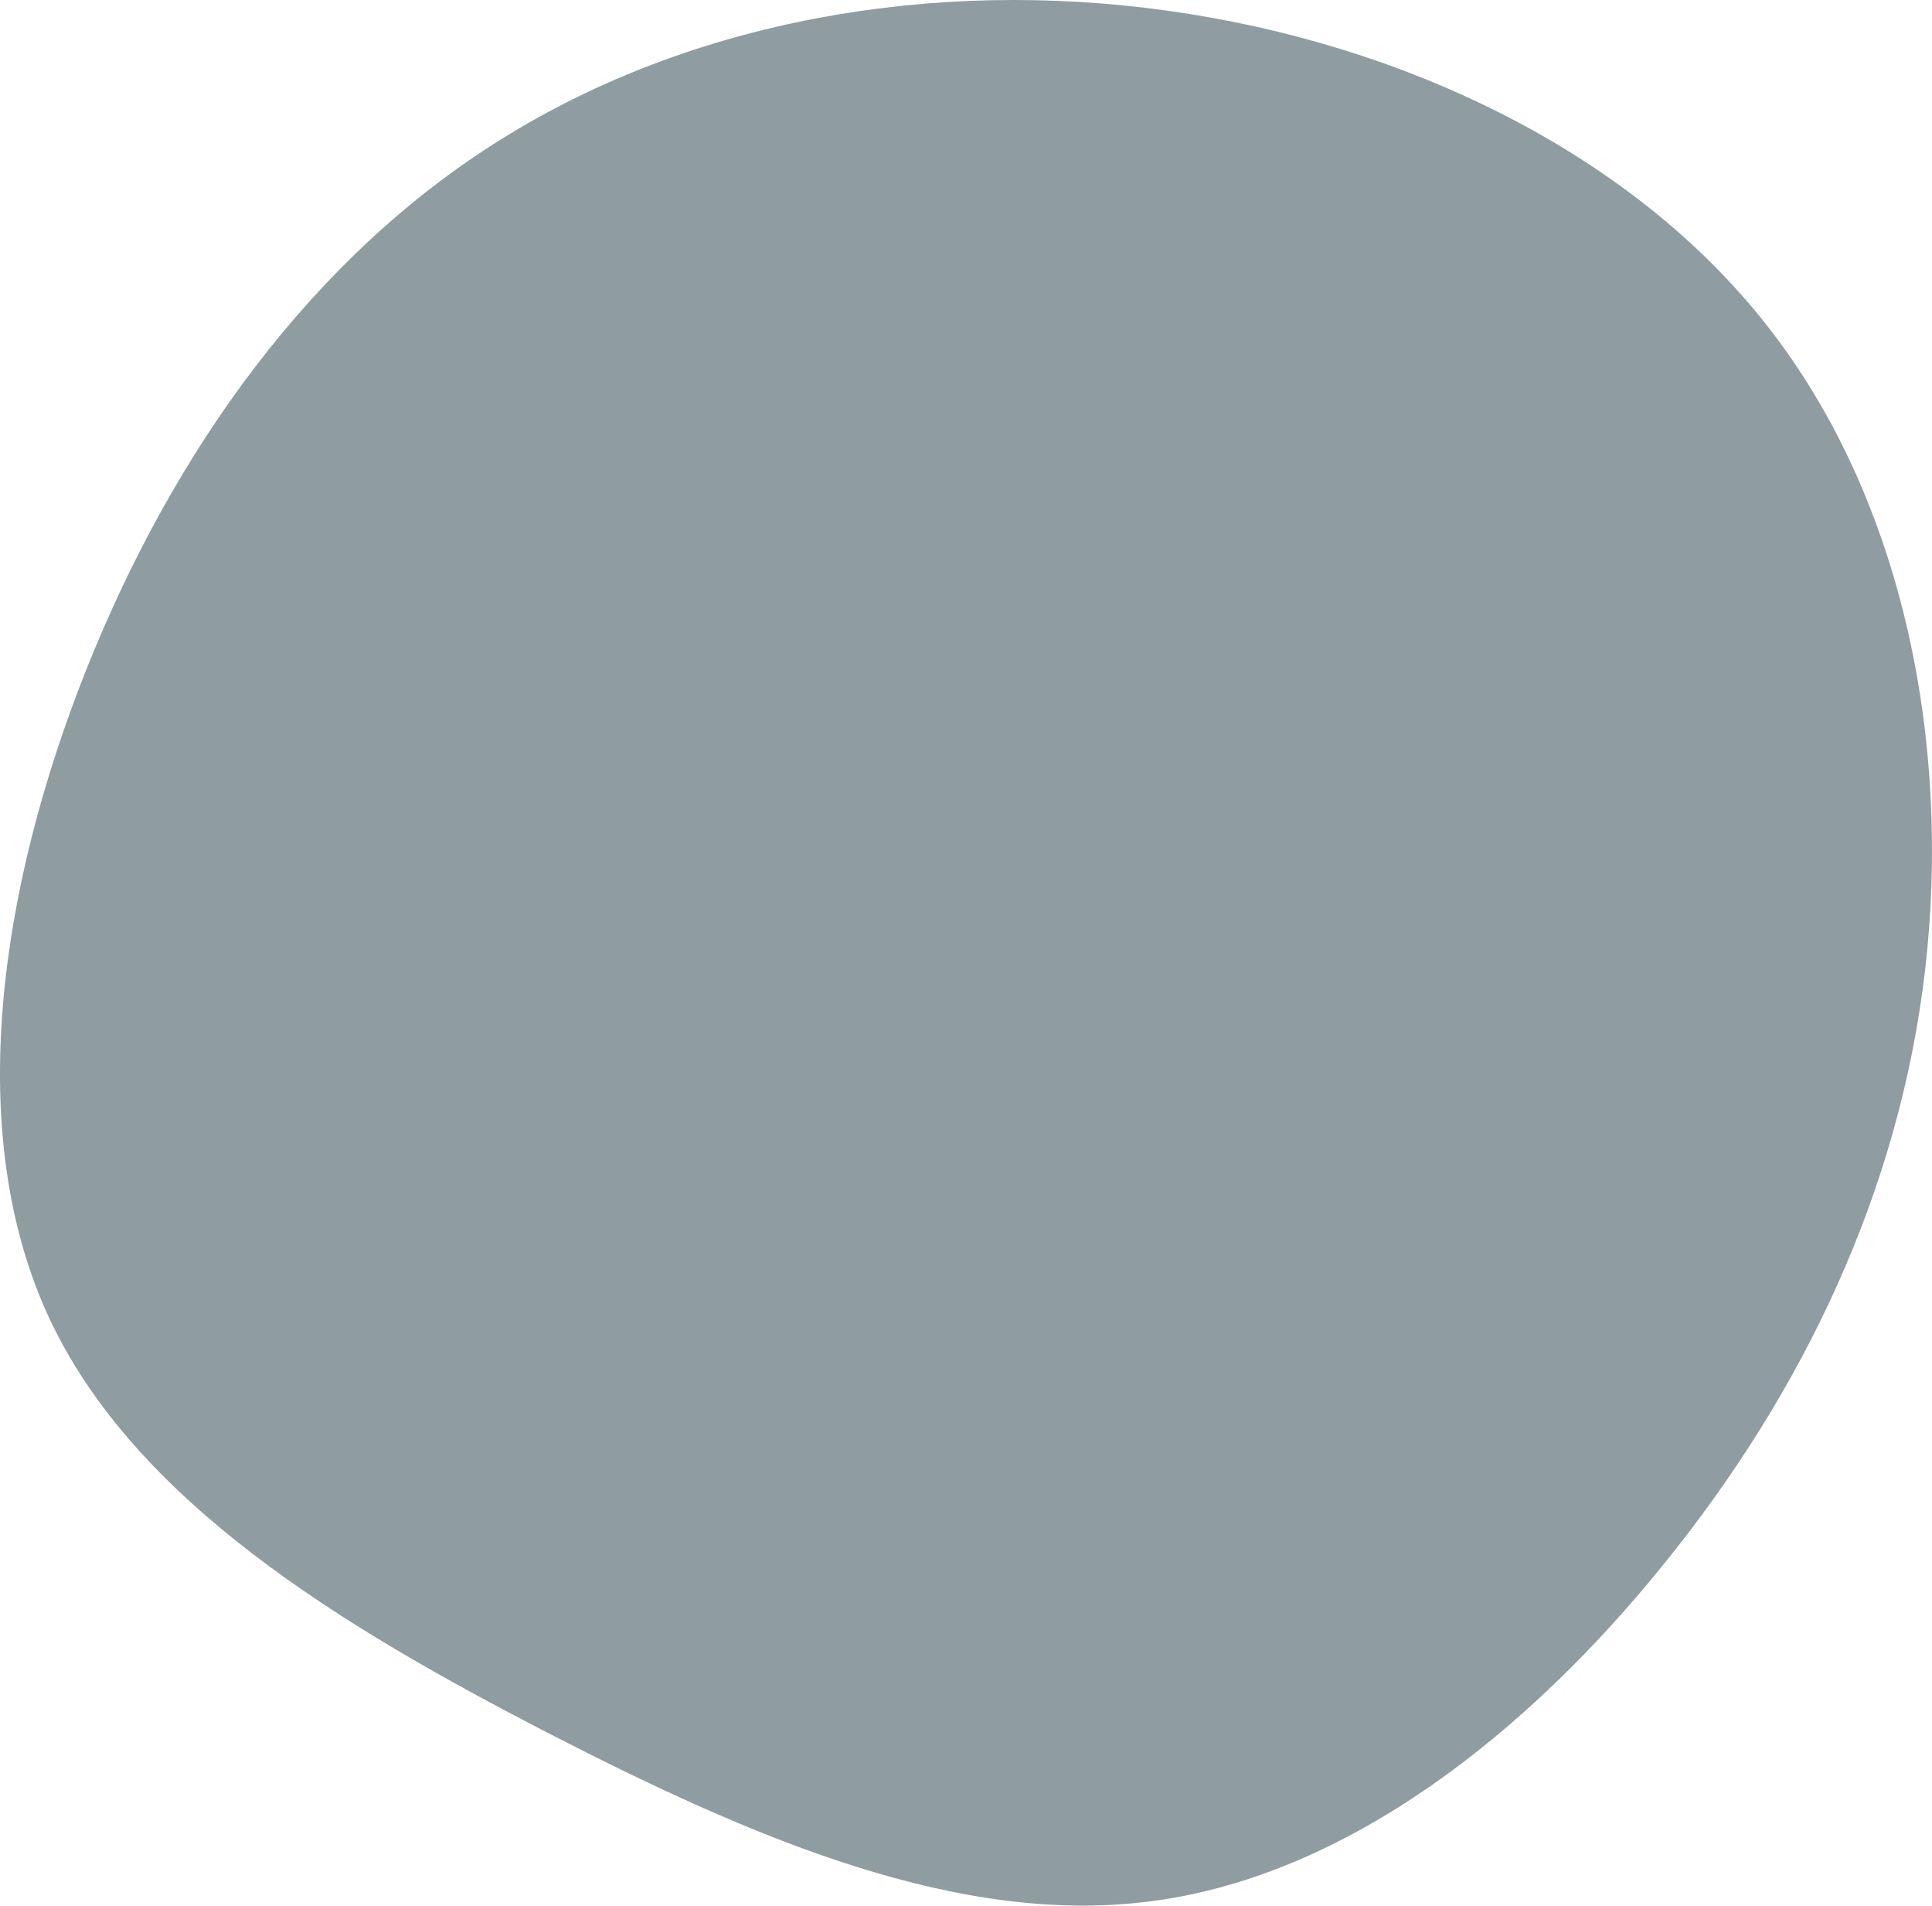
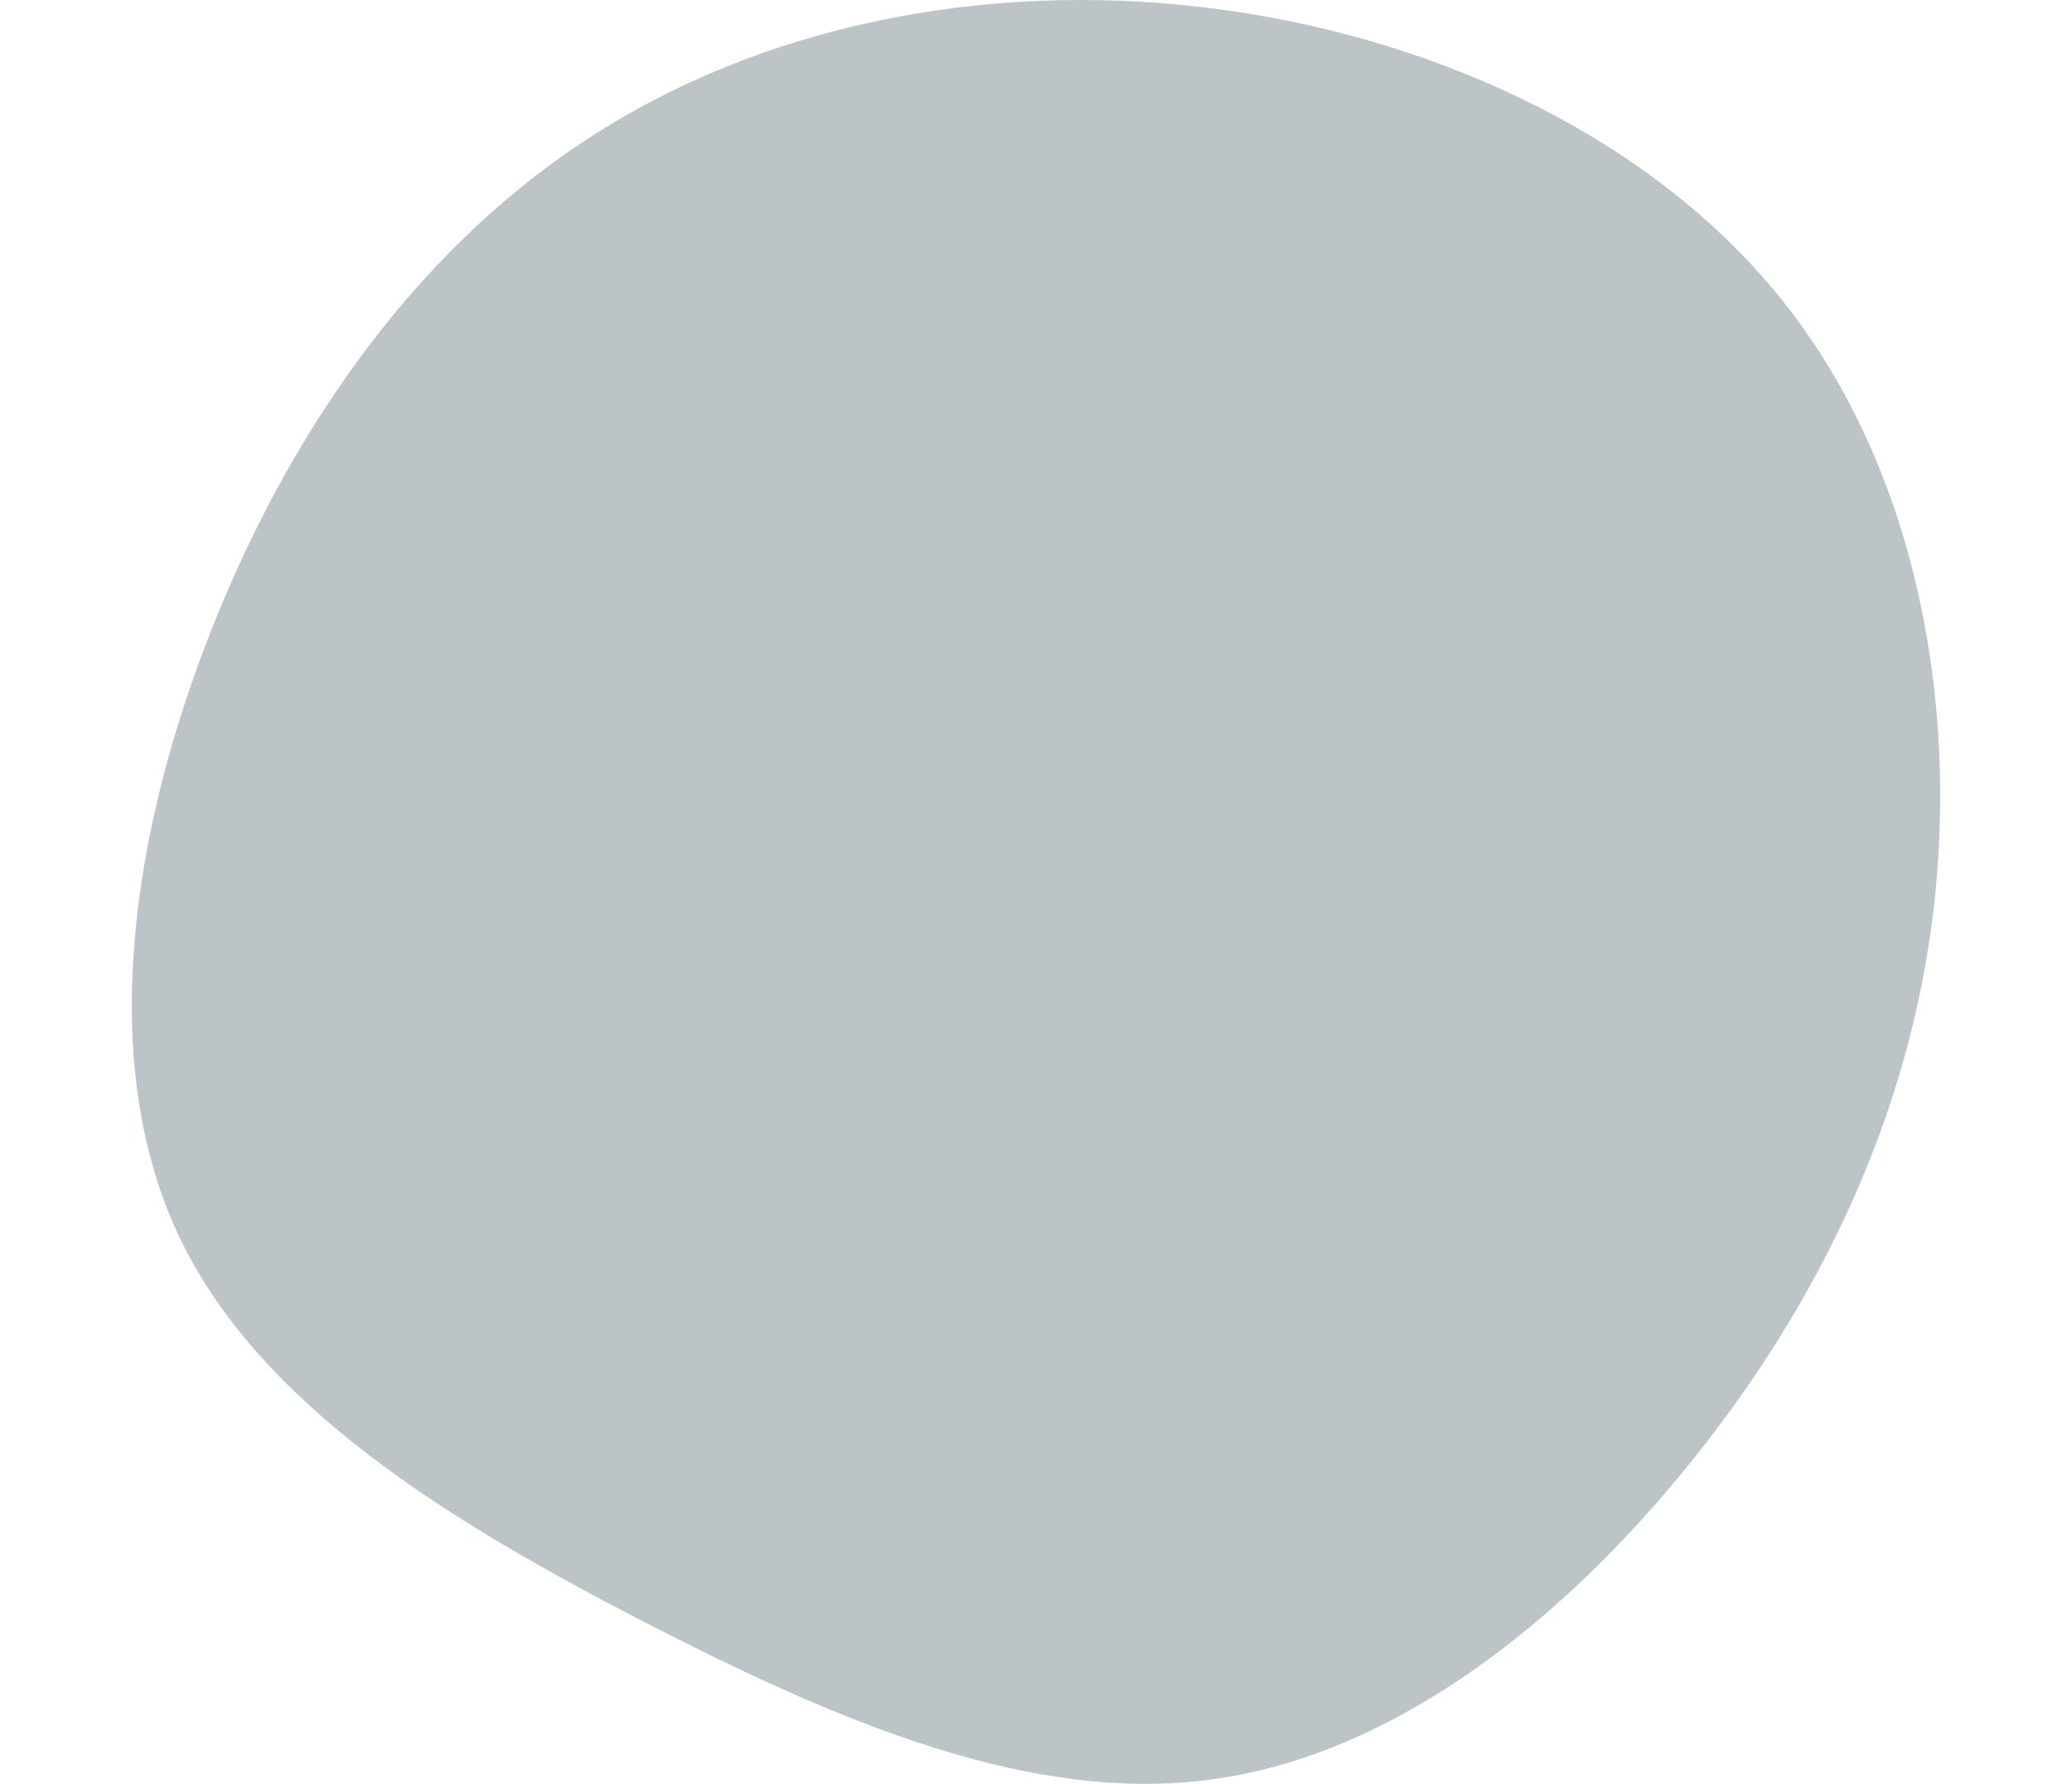
- <svg xmlns="http://www.w3.org/2000/svg" width="797px" height="786px" viewBox="0 0 797 786" version="1.1">
-   <g id="Page-1" stroke="none" stroke-width="1" fill="none" fill-rule="evenodd" opacity="0.5">
+ <svg xmlns="http://www.w3.org/2000/svg" width="797px" height="686px" viewBox="0 0 797 786" version="1.1">
+   <g id="Page-1" stroke="none" stroke-width="1" fill="none" fill-rule="evenodd" opacity="0.3">
    <path d="M476.169,784.016 C396.603,795.014 311.381,758.687 225.953,714.736 C140.756,670.764 55.354,619.169 20.07,543.168 C-15.11,467.041 -0.295,366.404 35.595,276.2 C71.591,185.871 128.767,105.85 207.119,57.211 C285.346,8.468 384.728,-9.124 481.625,4.417 C578.398,17.852 672.915,62.399 729.447,134.925 C786.103,207.555 804.773,308.164 794.169,399.982 C783.544,491.57 743.538,574.491 686.56,644.884 C629.707,715.382 555.756,773.247 476.169,784.016 Z" id="big_blob-02" fill="#203A43" />
  </g>
</svg>
